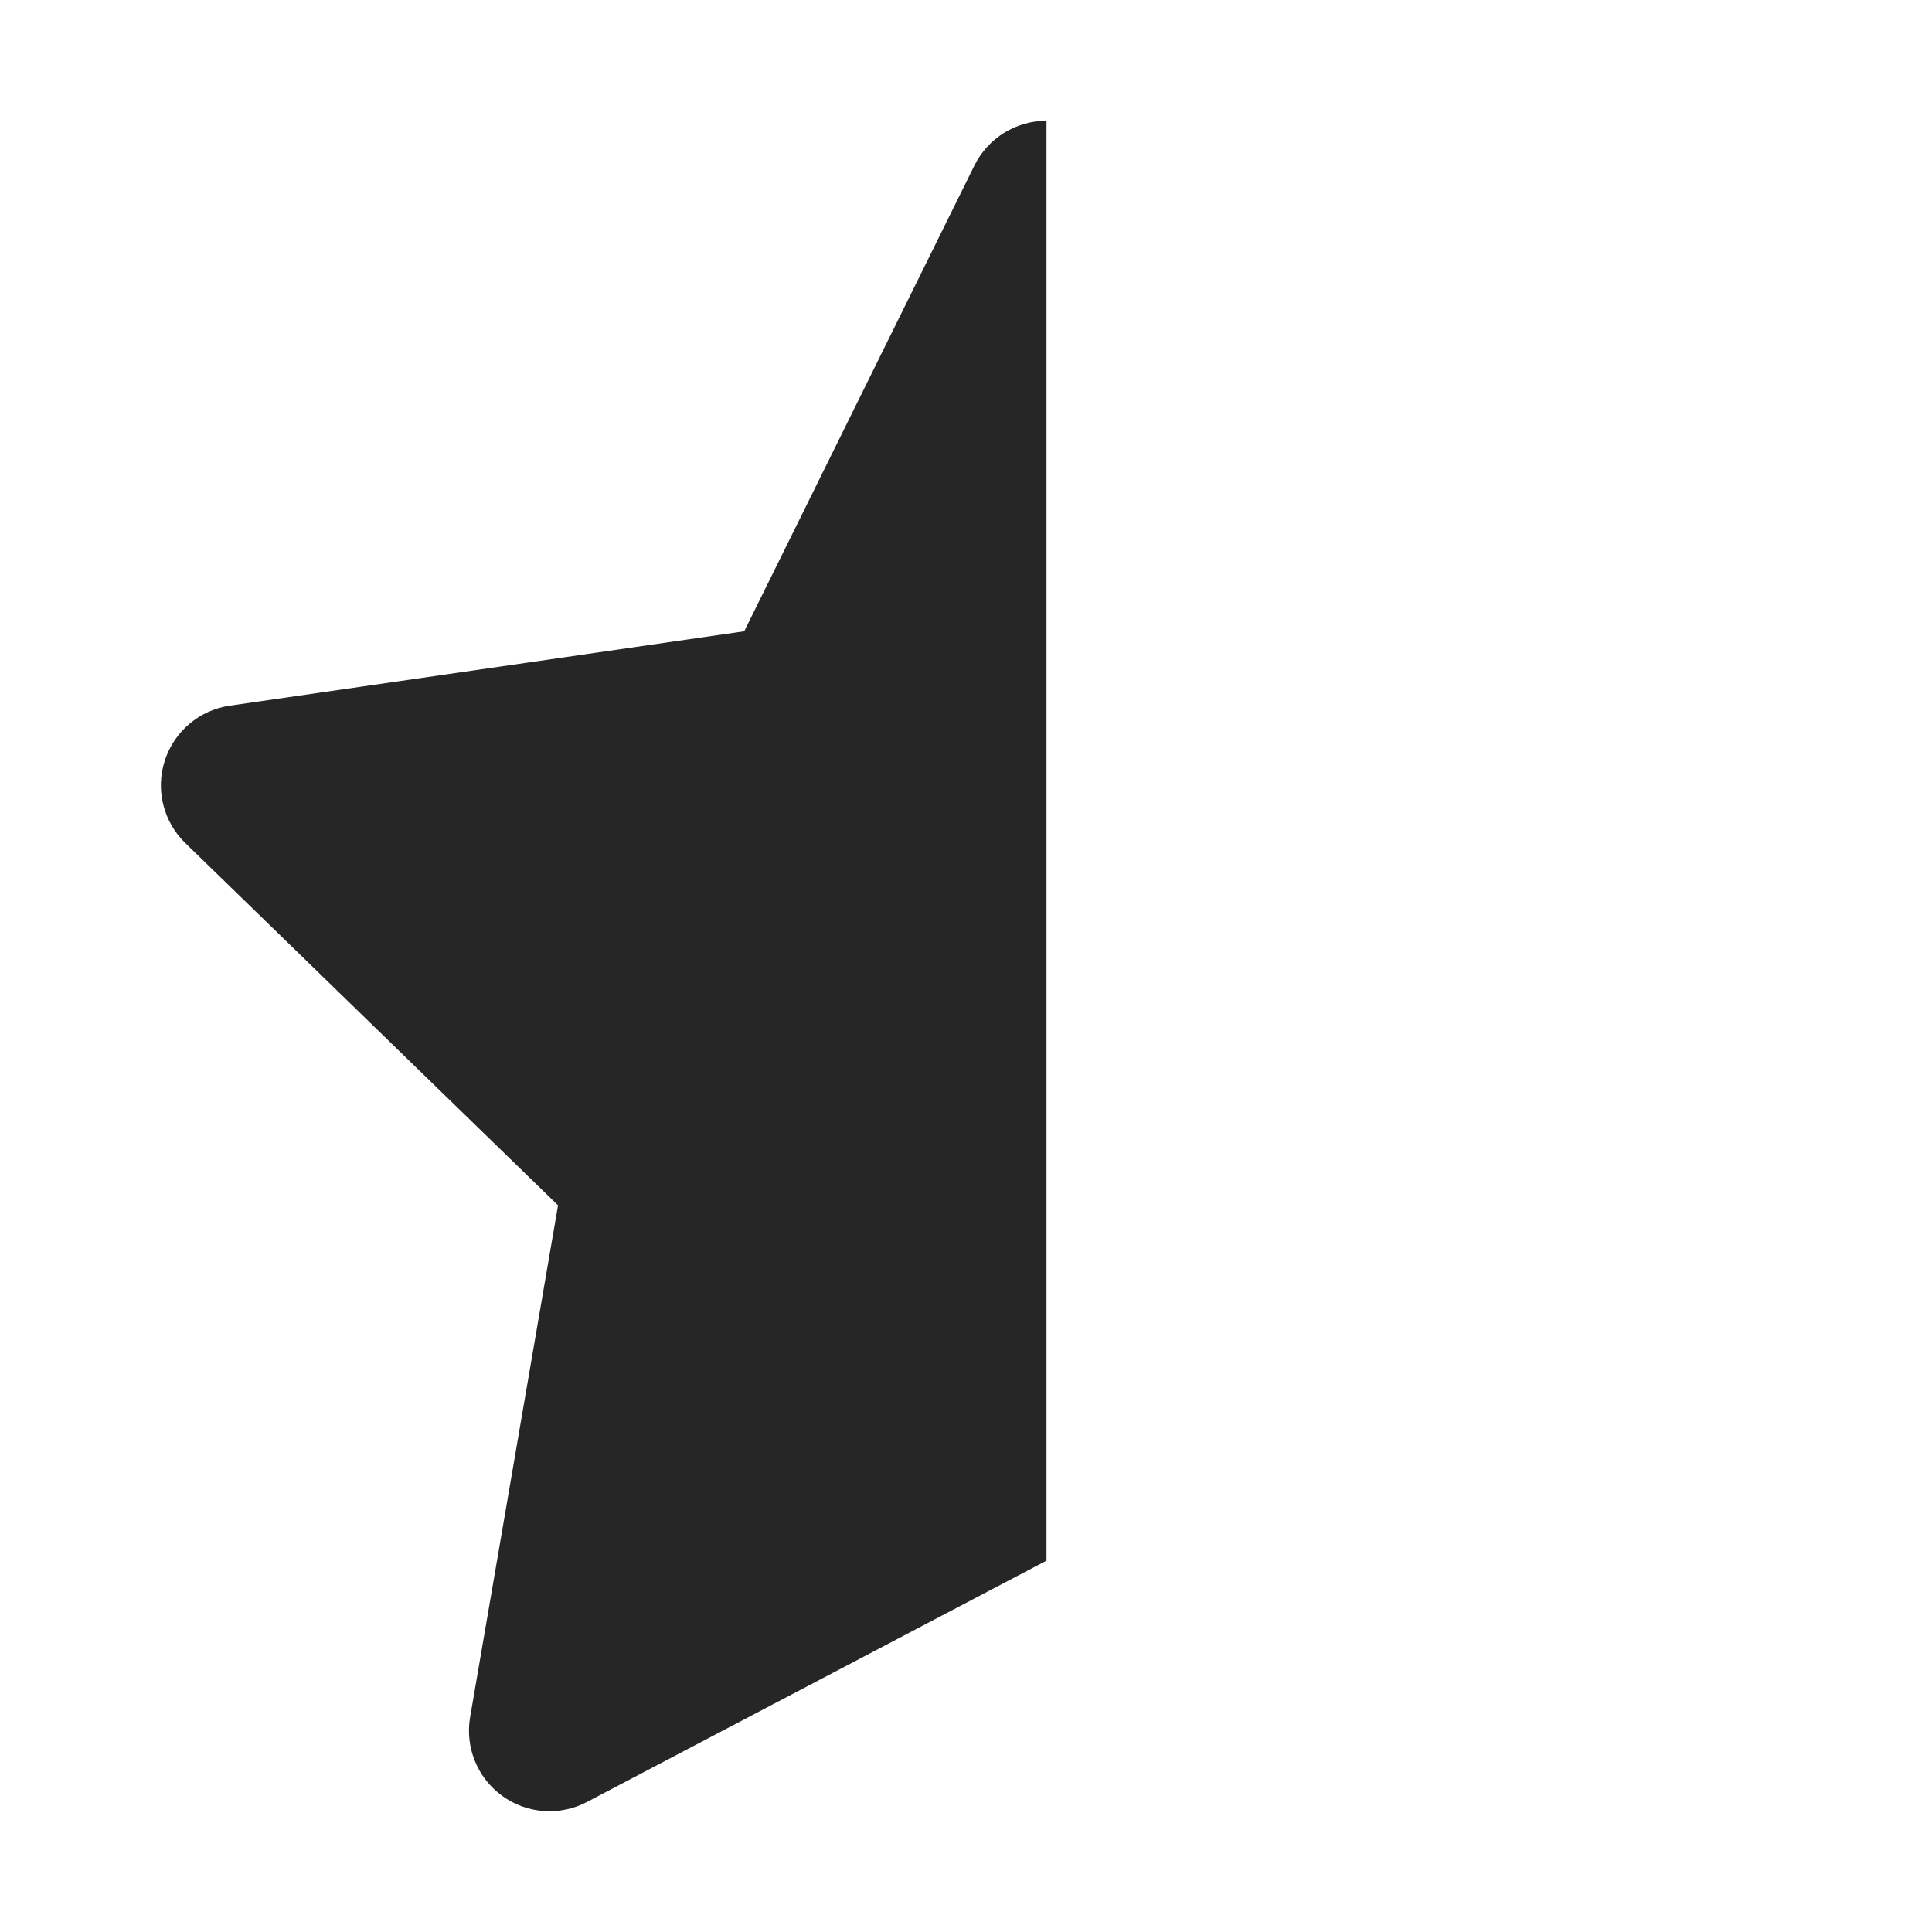
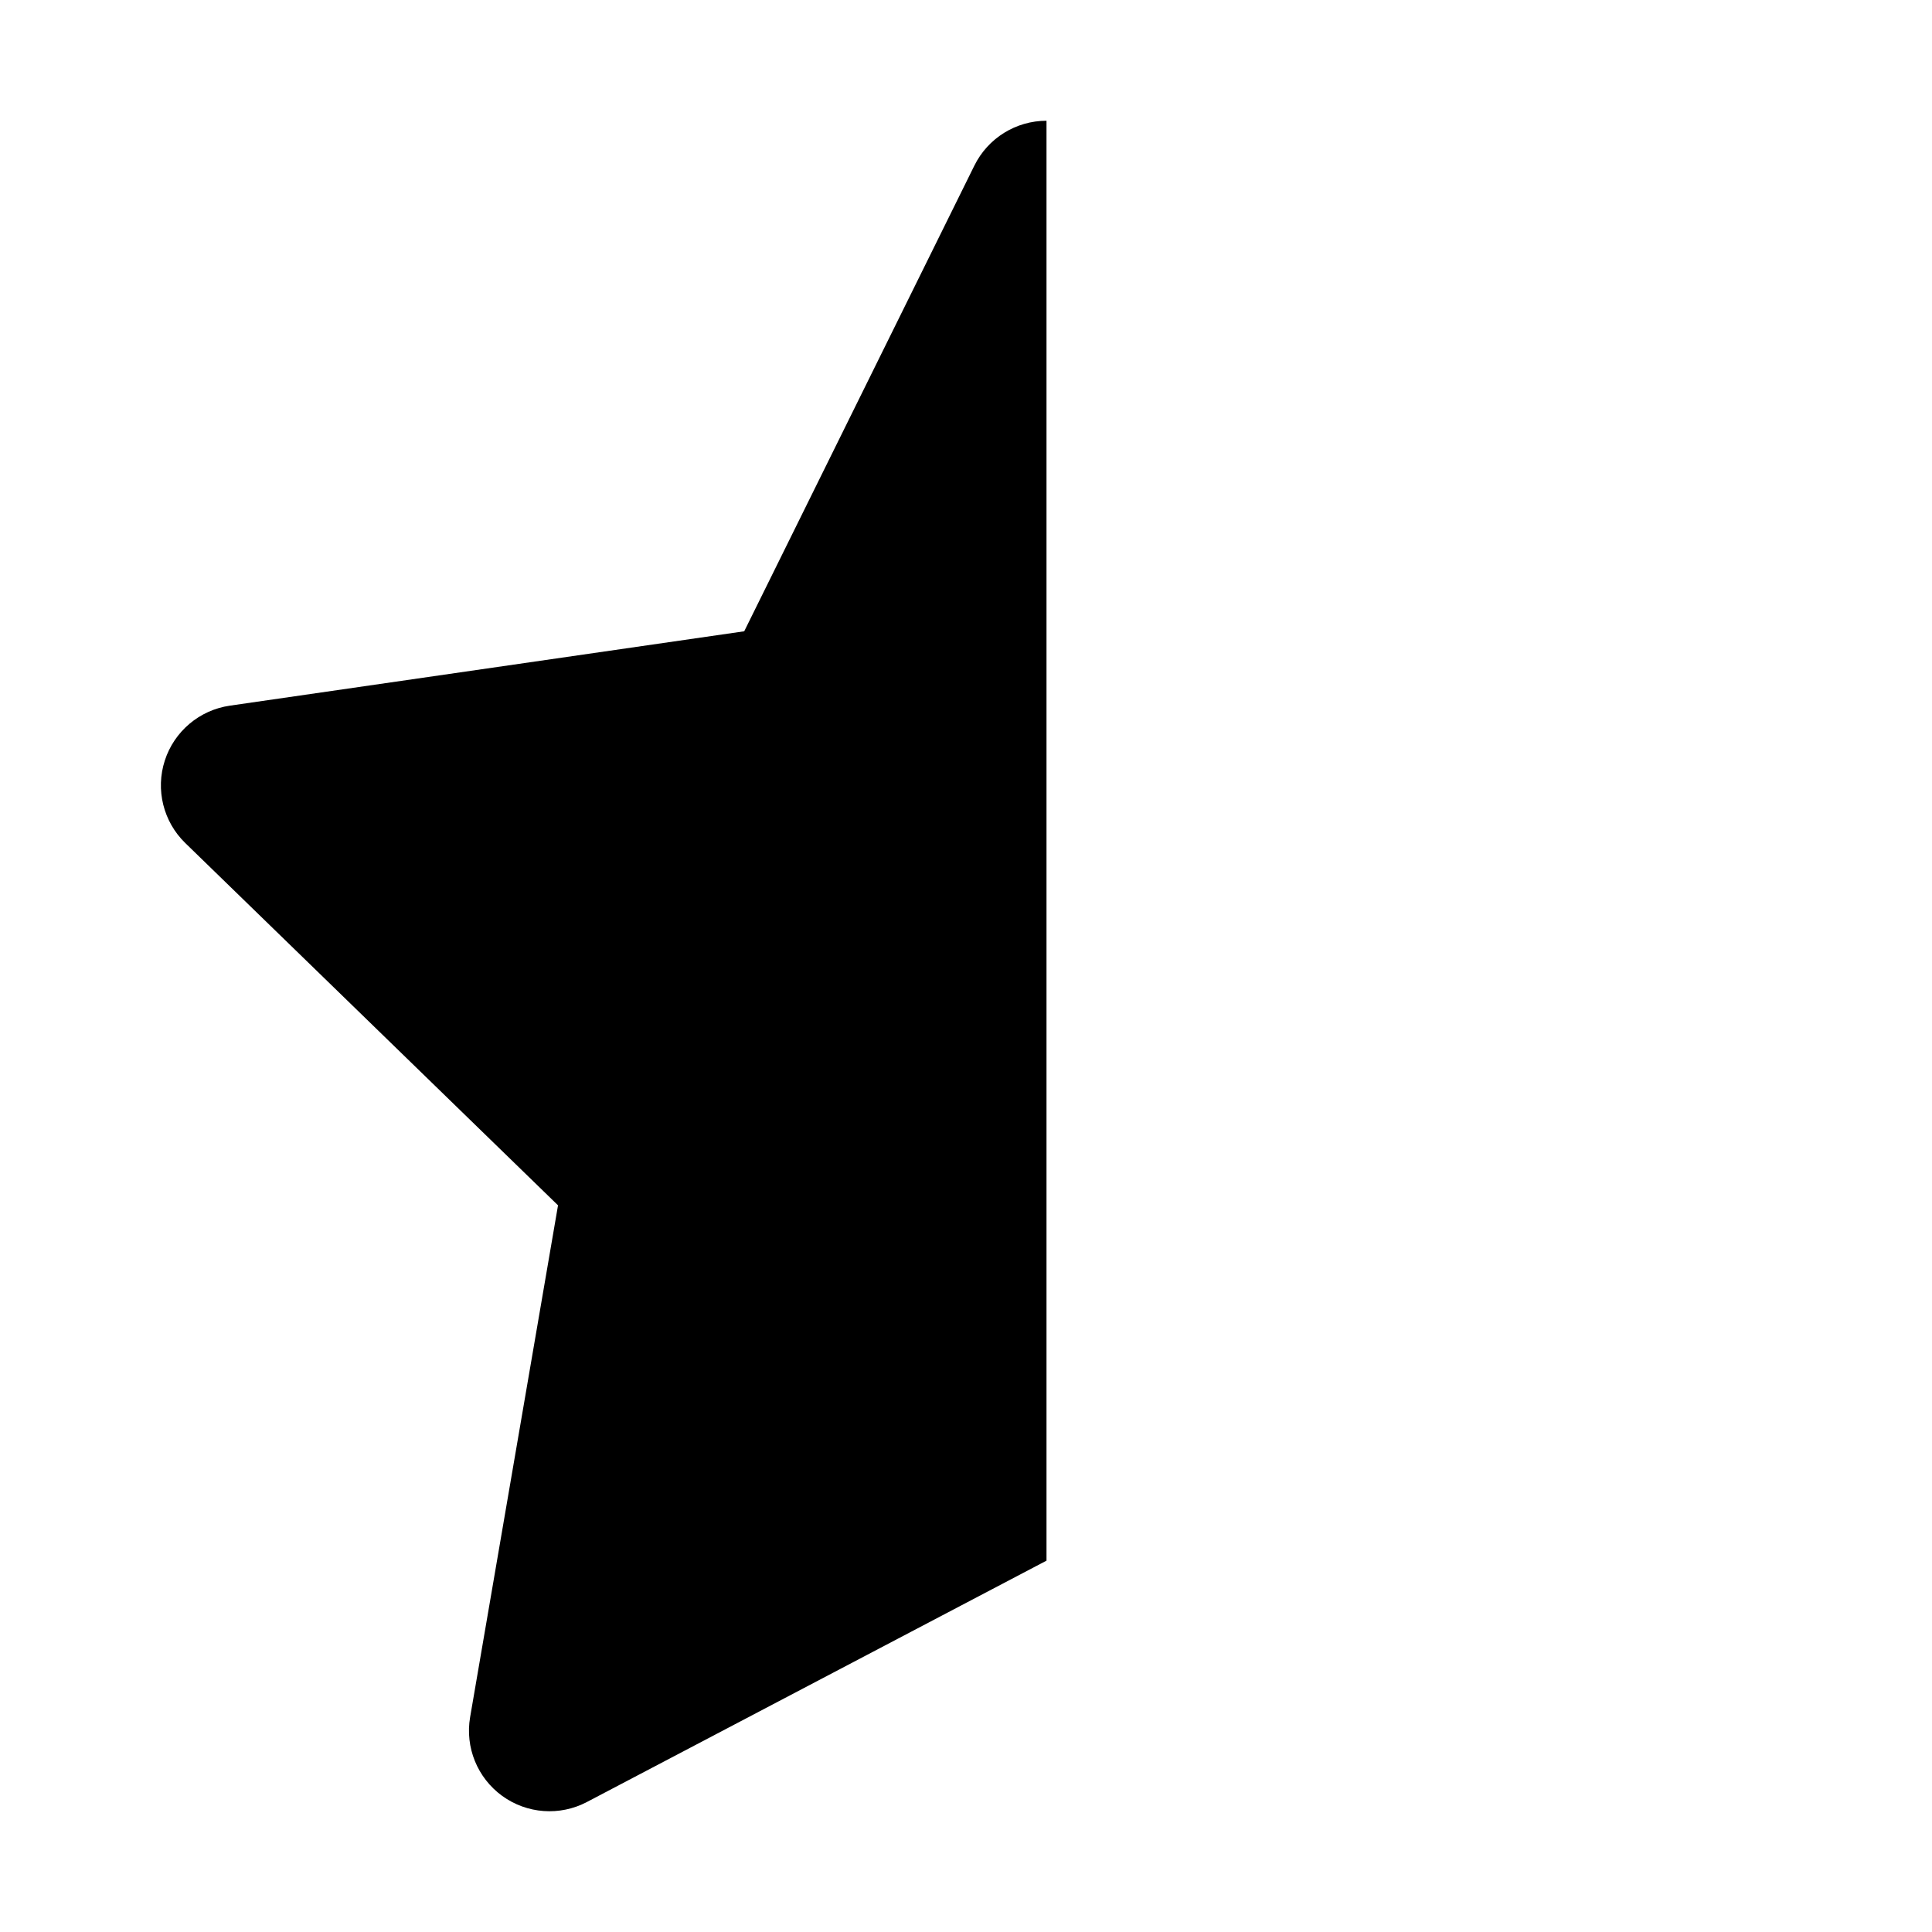
<svg xmlns="http://www.w3.org/2000/svg" width="24" height="24" fill="none">
-   <path fill="#262626" d="M13 1.5a1 1 0 0 0-.896.557L9.245 7.842l-6.39.924a1 1 0 0 0-.553 1.707l4.63 4.5-1.092 6.358a1 1 0 0 0 1.451 1.054L13 19.387V1.5Z" />
+   <path fill="currentColor" d="M13 1.5a1 1 0 0 0-.896.557L9.245 7.842l-6.39.924a1 1 0 0 0-.553 1.707l4.63 4.5-1.092 6.358a1 1 0 0 0 1.451 1.054L13 19.387V1.5Z" />
</svg>
